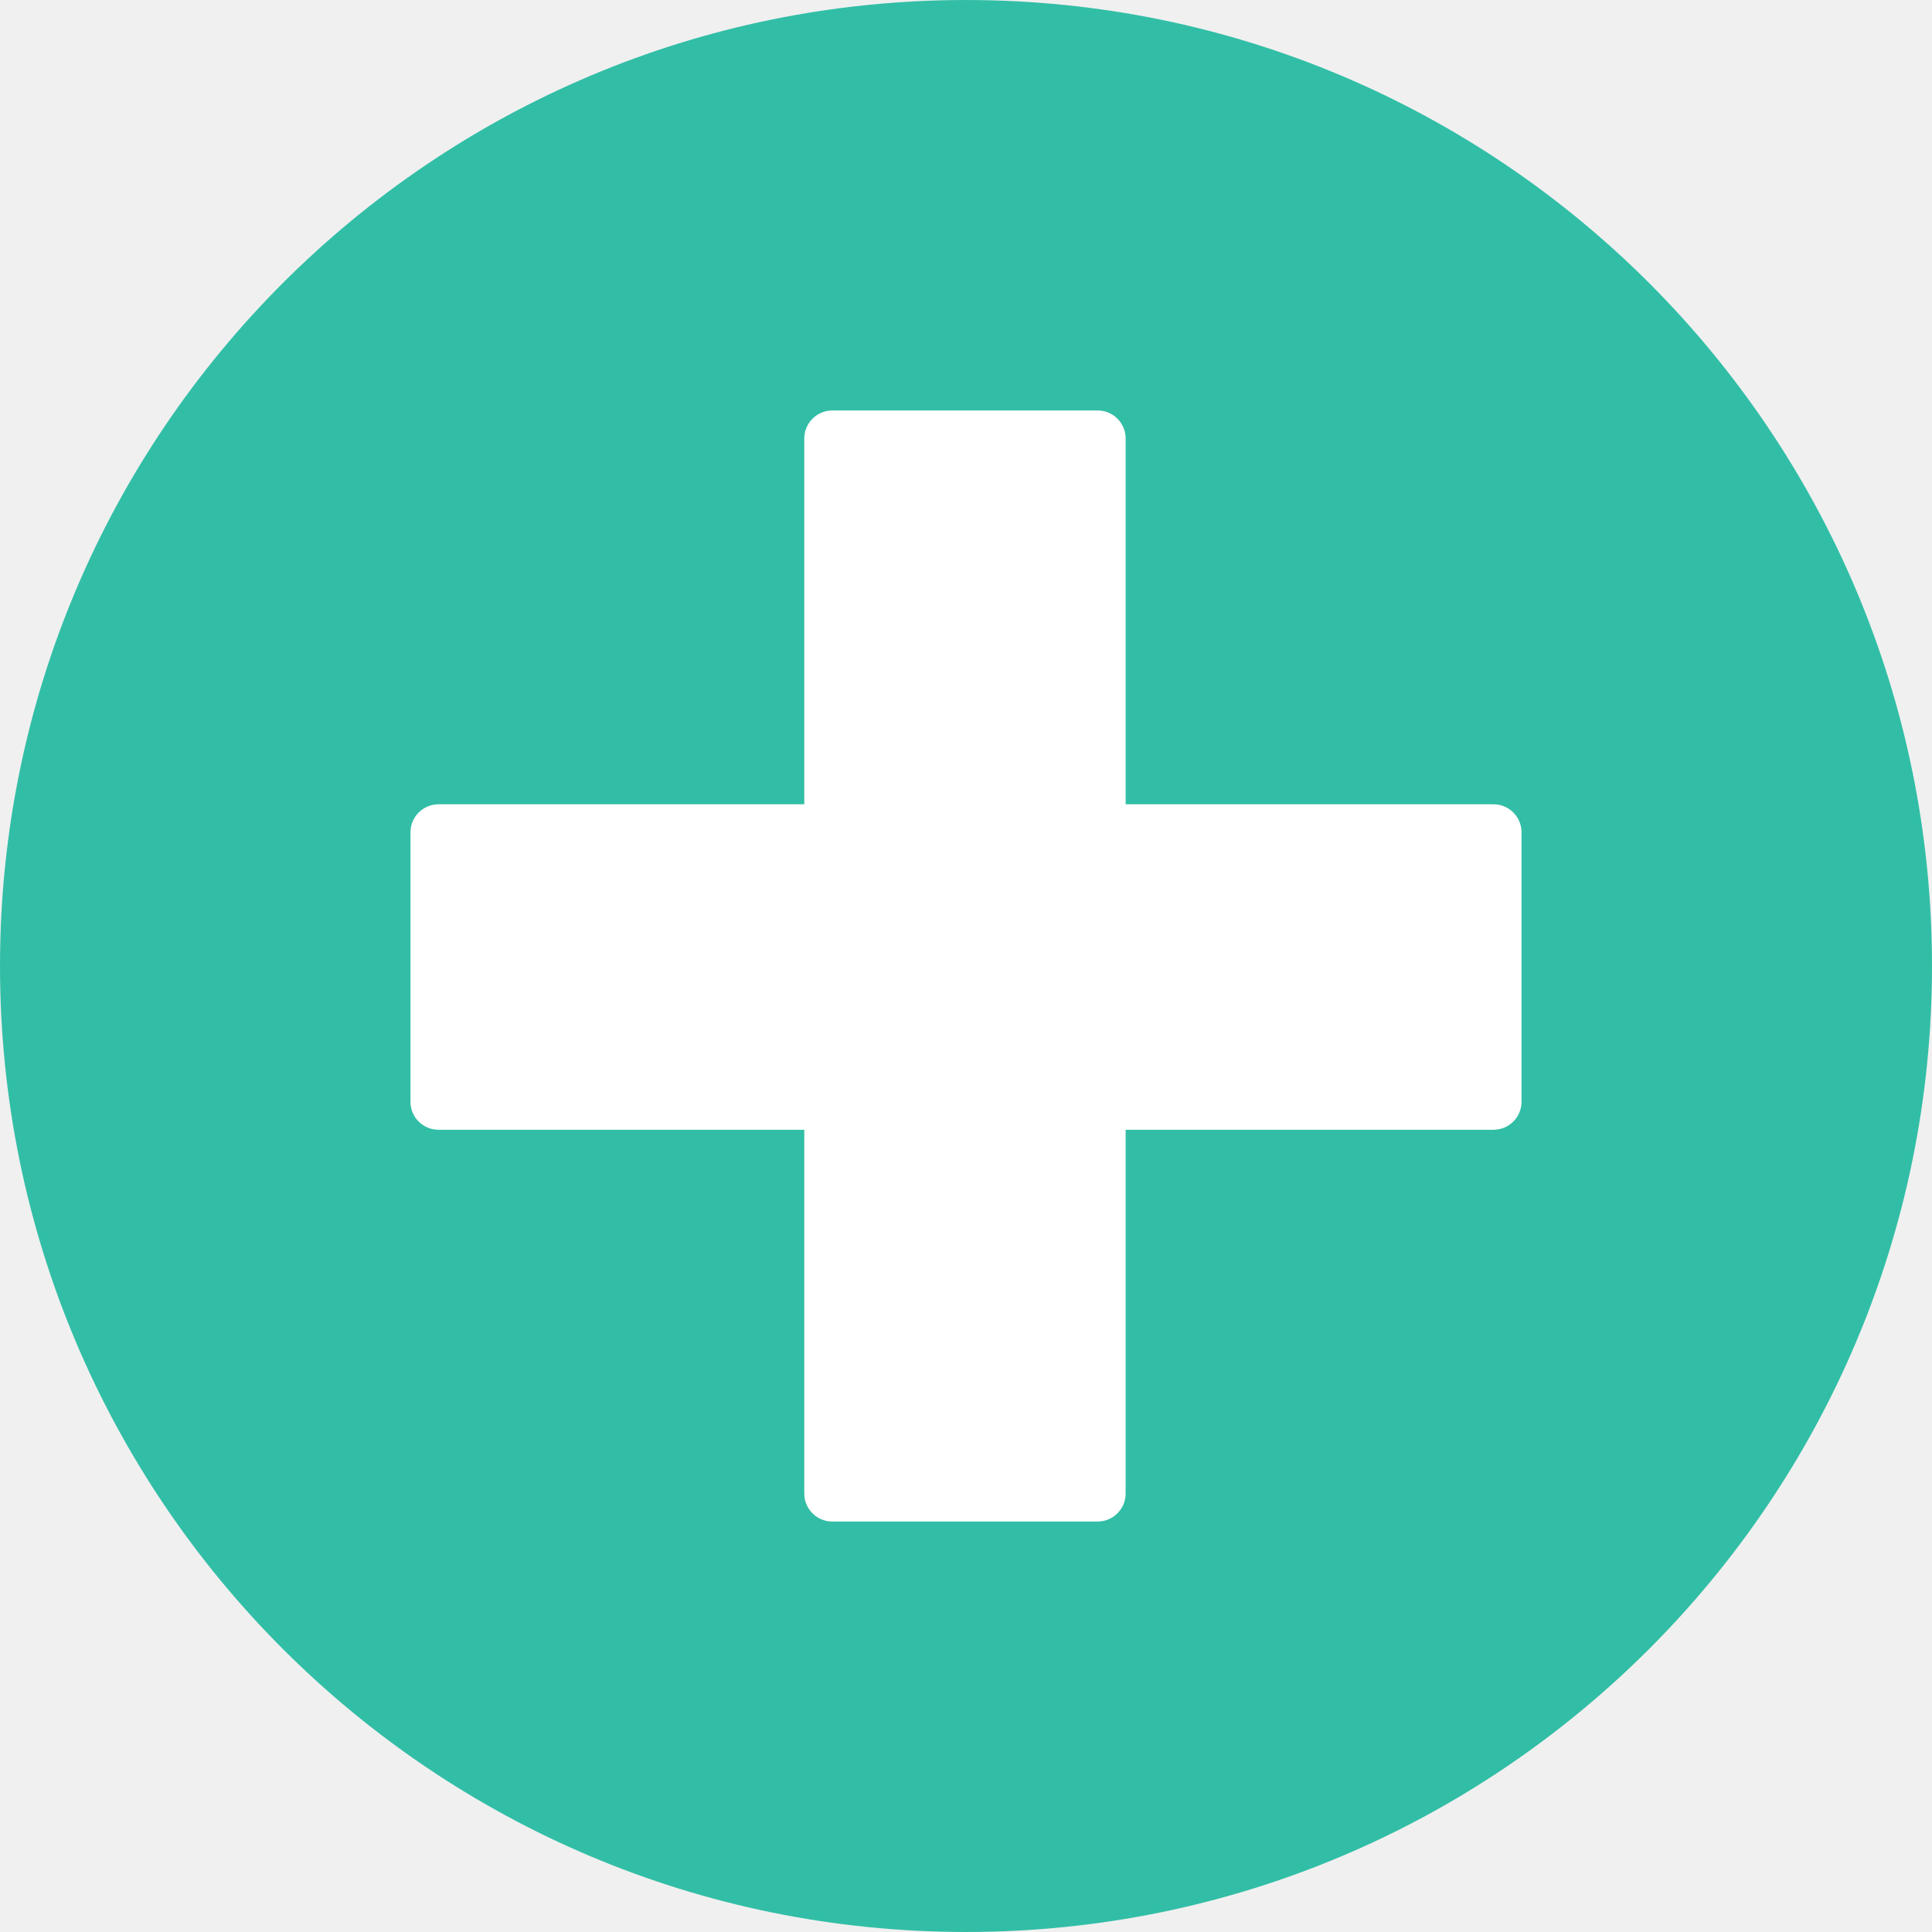
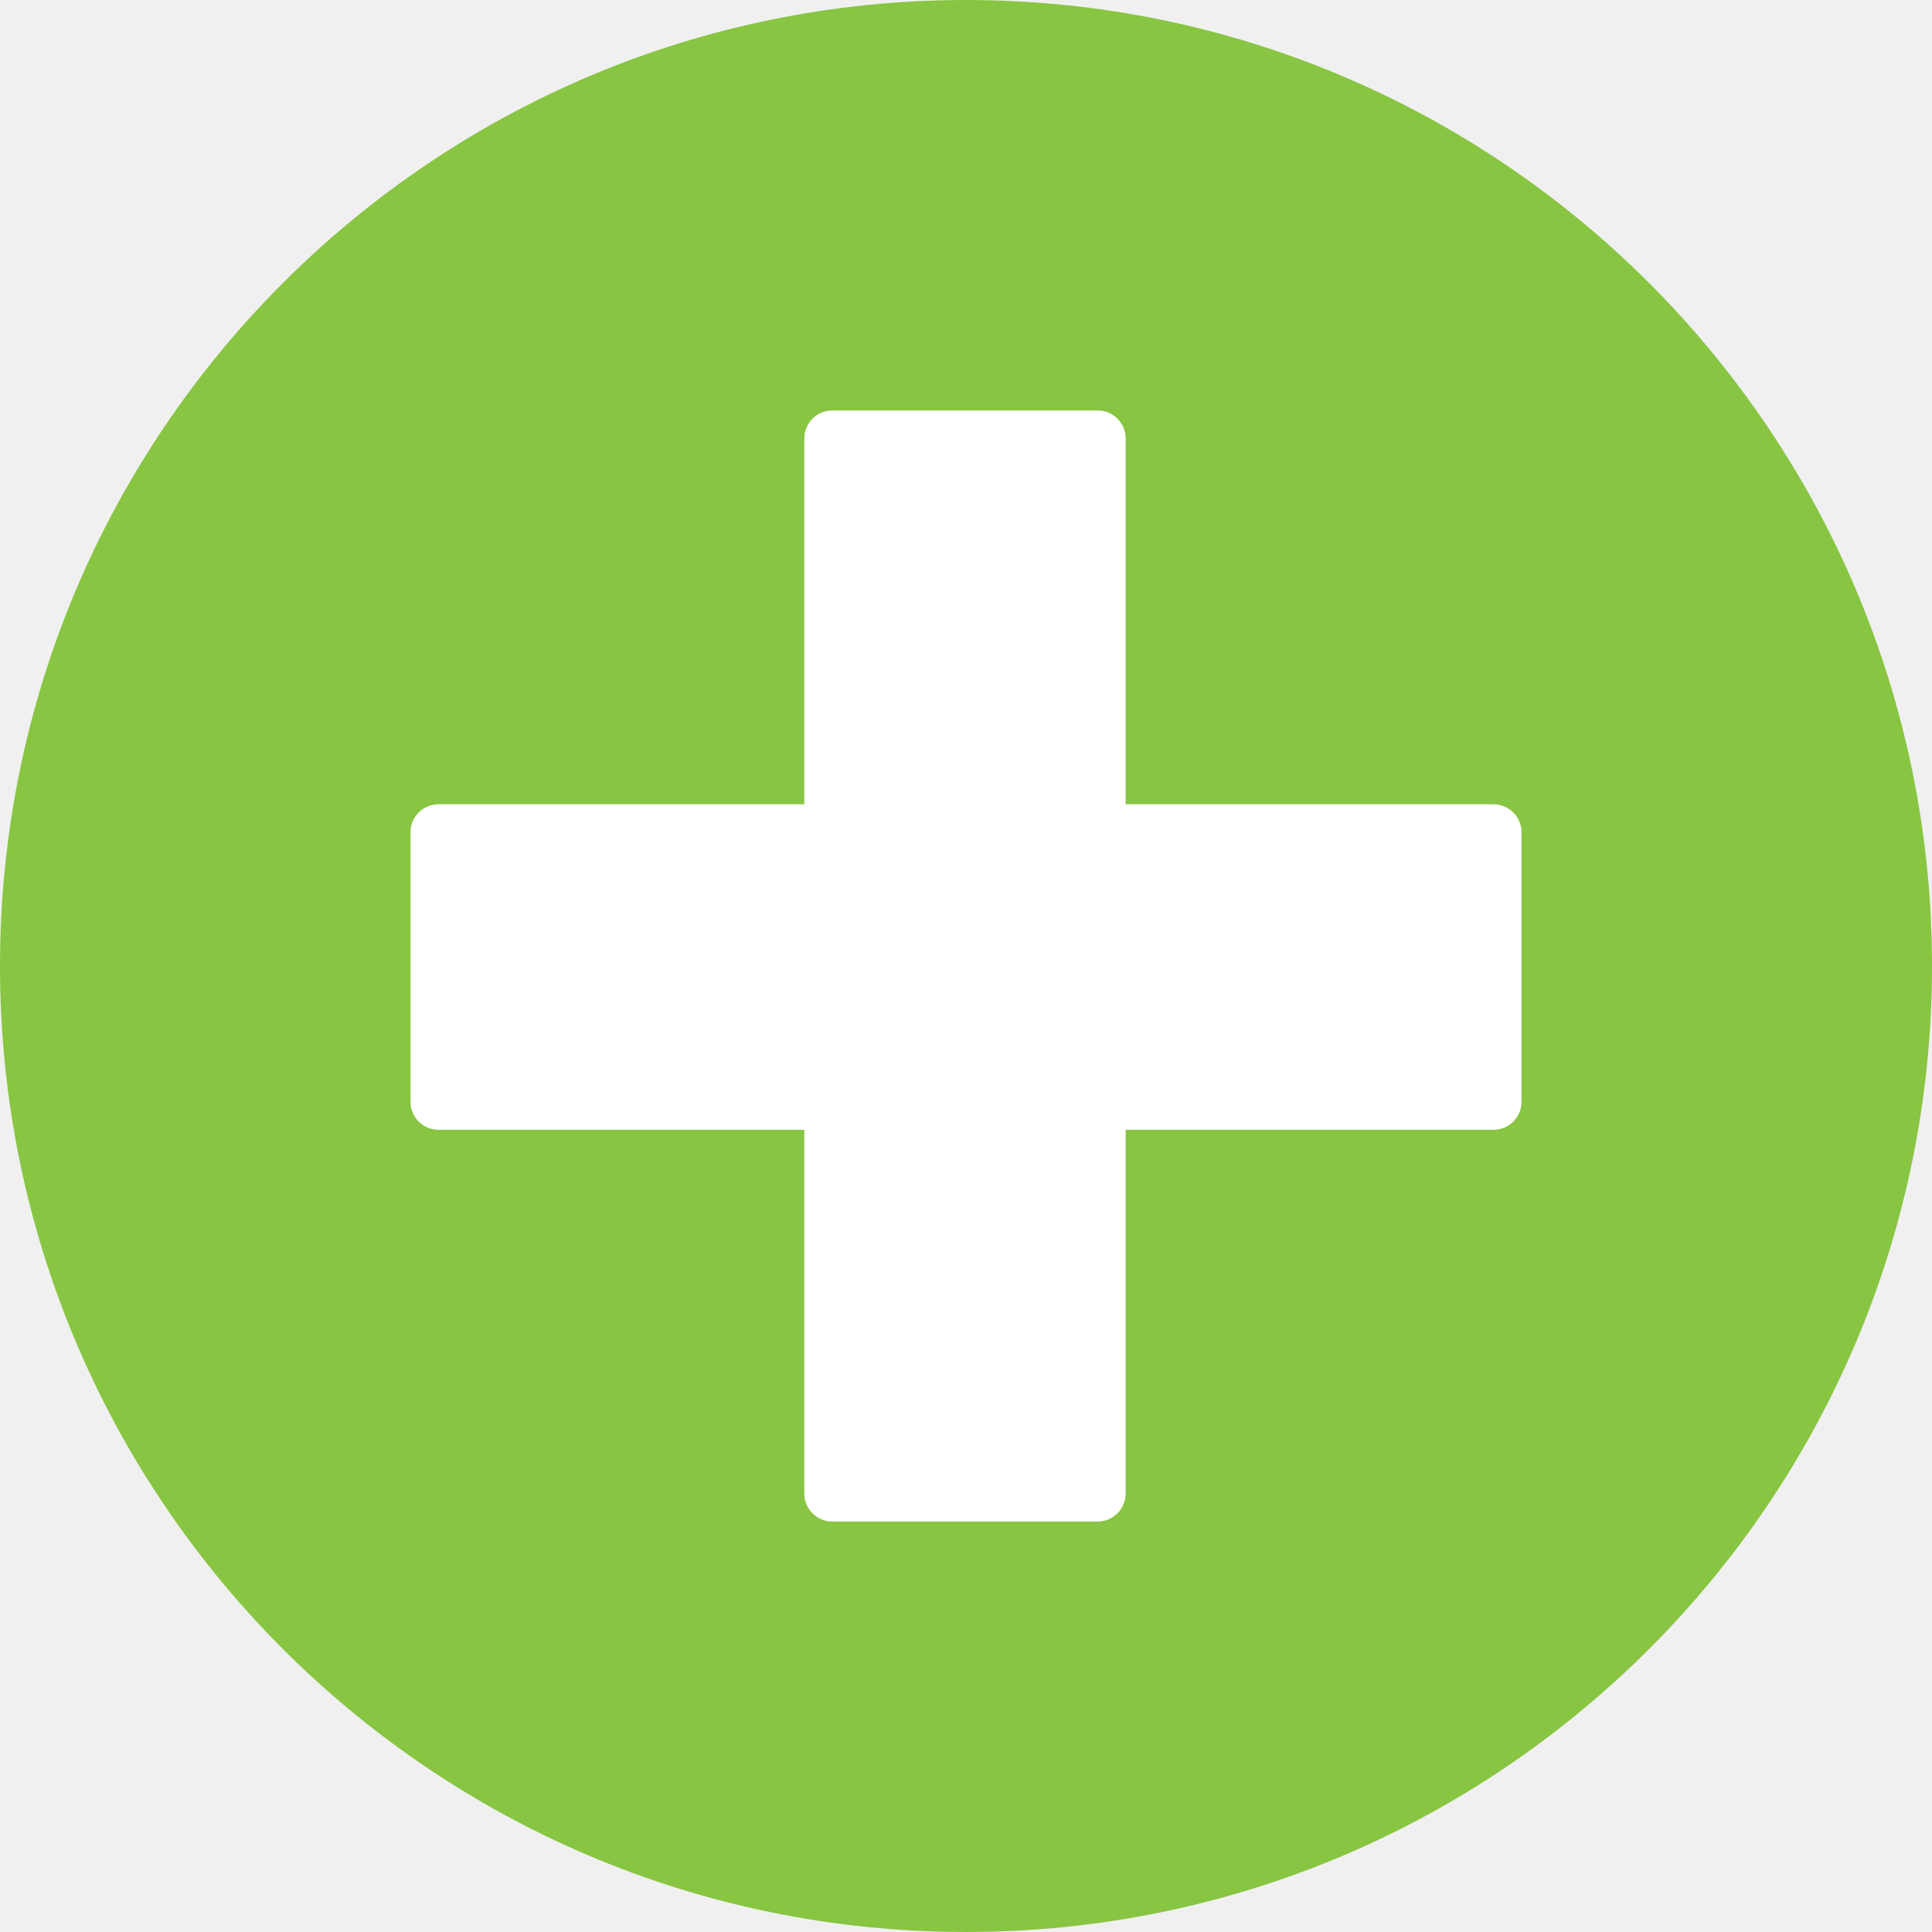
- <svg xmlns="http://www.w3.org/2000/svg" version="1.1" id="Layer_1" x="0px" y="0px" viewBox="0 0 496.158 496.158" style="enable-background:new 0 0 496.158 496.158;" xml:space="preserve">
-   <path style="fill:#32BEA6;" d="M0,248.085C0,111.063,111.069,0.003,248.075,0.003c137.013,0,248.083,111.061,248.083,248.082  c0,137.002-111.07,248.07-248.083,248.07C111.069,496.155,0,385.087,0,248.085z" />
-   <path style="fill:#FFFFFF;" d="M383.546,206.55H289.08v-93.938c0-3.976-3.224-7.199-7.201-7.199H213.75  c-3.977,0-7.2,3.224-7.2,7.199v93.938h-93.937c-3.977,0-7.2,3.225-7.2,7.2v69.187c0,3.976,3.224,7.199,7.2,7.199h93.937v93.41  c0,3.976,3.224,7.199,7.2,7.199h68.129c3.978,0,7.201-3.224,7.201-7.199v-93.41h94.466c3.976,0,7.199-3.224,7.199-7.199V213.75  C390.745,209.774,387.521,206.55,383.546,206.55z" />
+ <svg xmlns="http://www.w3.org/2000/svg" version="1.1" id="Layer_1" x="0px" y="0px" viewBox="0 0 496.158 496.158" style="enable-background:new 0 0 496.158 496.158;" xml:space="preserve" width="512px" height="512px" class="">
  <g>
- </g>
-   <g>
- </g>
-   <g>
- </g>
-   <g>
- </g>
-   <g>
- </g>
-   <g>
- </g>
-   <g>
- </g>
-   <g>
- </g>
-   <g>
- </g>
-   <g>
- </g>
-   <g>
- </g>
-   <g>
- </g>
-   <g>
- </g>
-   <g>
- </g>
-   <g>
- </g>
+     <path style="fill:#88C542" d="M0,248.085C0,111.063,111.069,0.003,248.075,0.003c137.013,0,248.083,111.061,248.083,248.082  c0,137.002-111.07,248.07-248.083,248.07C111.069,496.155,0,385.087,0,248.085z" data-original="#32BEA6" class="active-path" data-old_color="#88c542" />
+     <path style="fill:#FFFFFF" d="M383.546,206.55H289.08v-93.938c0-3.976-3.224-7.199-7.201-7.199H213.75  c-3.977,0-7.2,3.224-7.2,7.199v93.938h-93.937c-3.977,0-7.2,3.225-7.2,7.2v69.187c0,3.976,3.224,7.199,7.2,7.199h93.937v93.41  c0,3.976,3.224,7.199,7.2,7.199h68.129c3.978,0,7.201-3.224,7.201-7.199v-93.41h94.466c3.976,0,7.199-3.224,7.199-7.199V213.75  C390.745,209.774,387.521,206.55,383.546,206.55z" data-original="#FFFFFF" class="" data-old_color=" rgb(255, 255, 255)" />
+   </g>
</svg>
